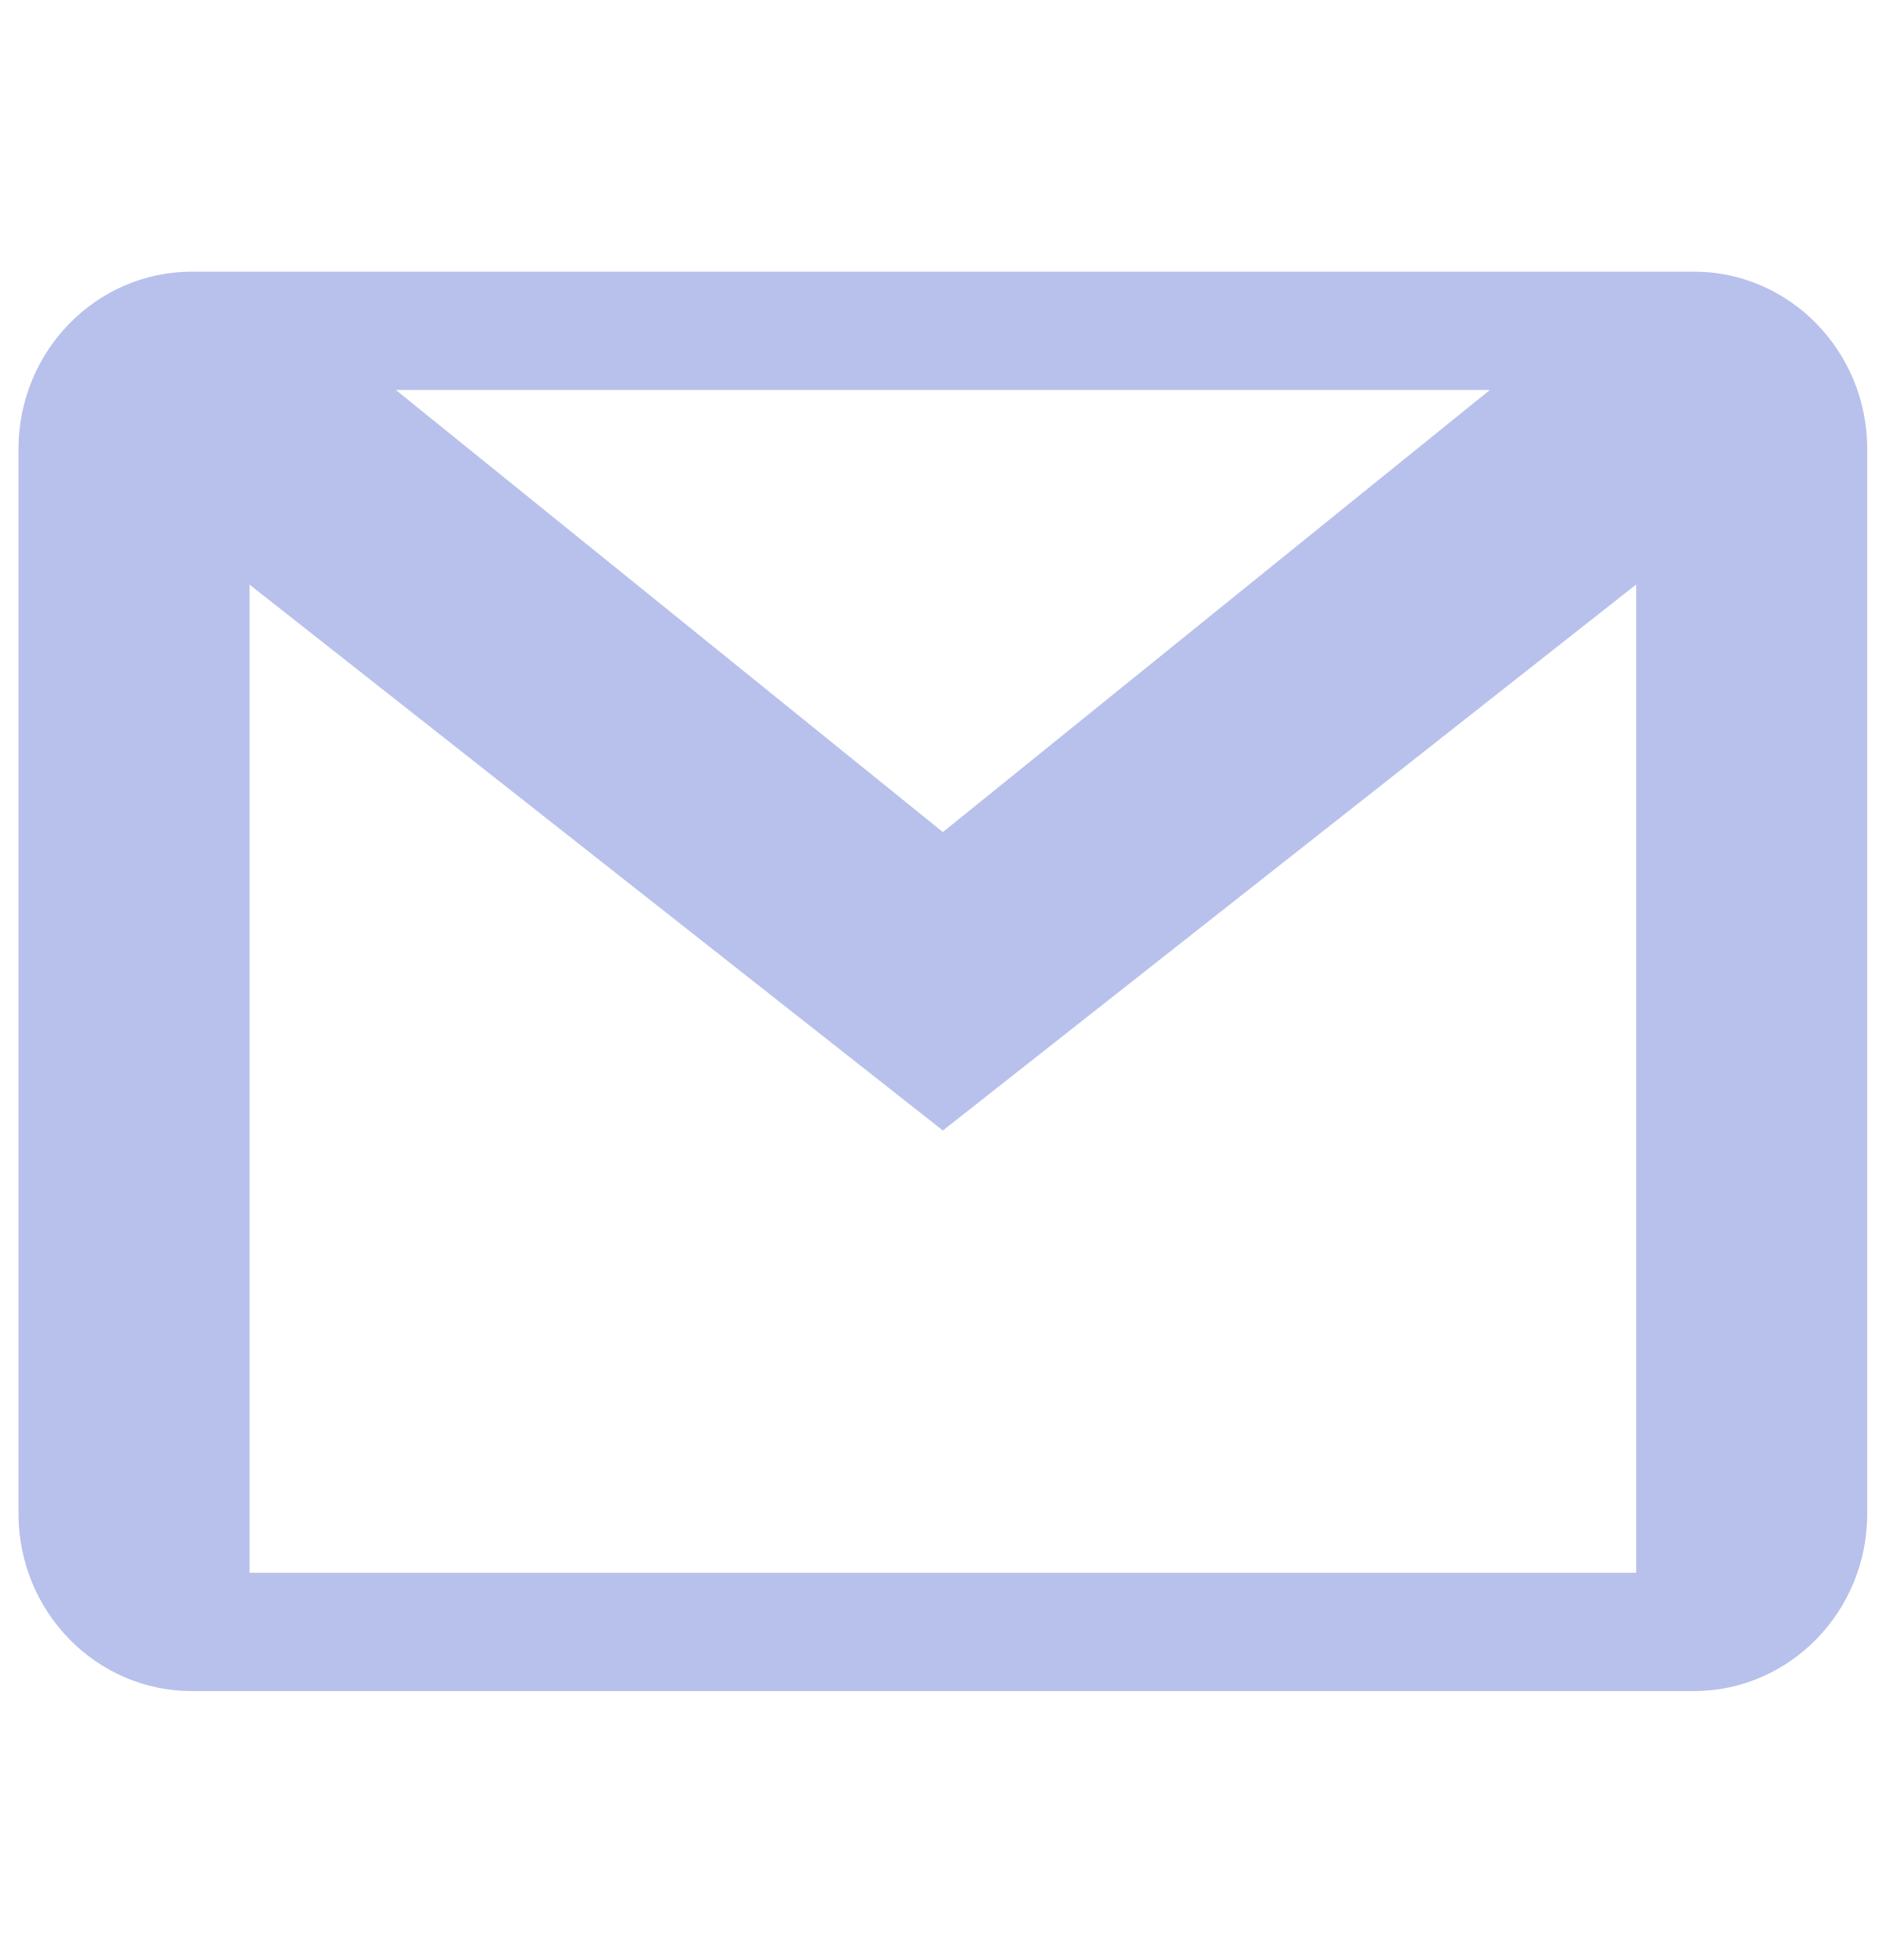
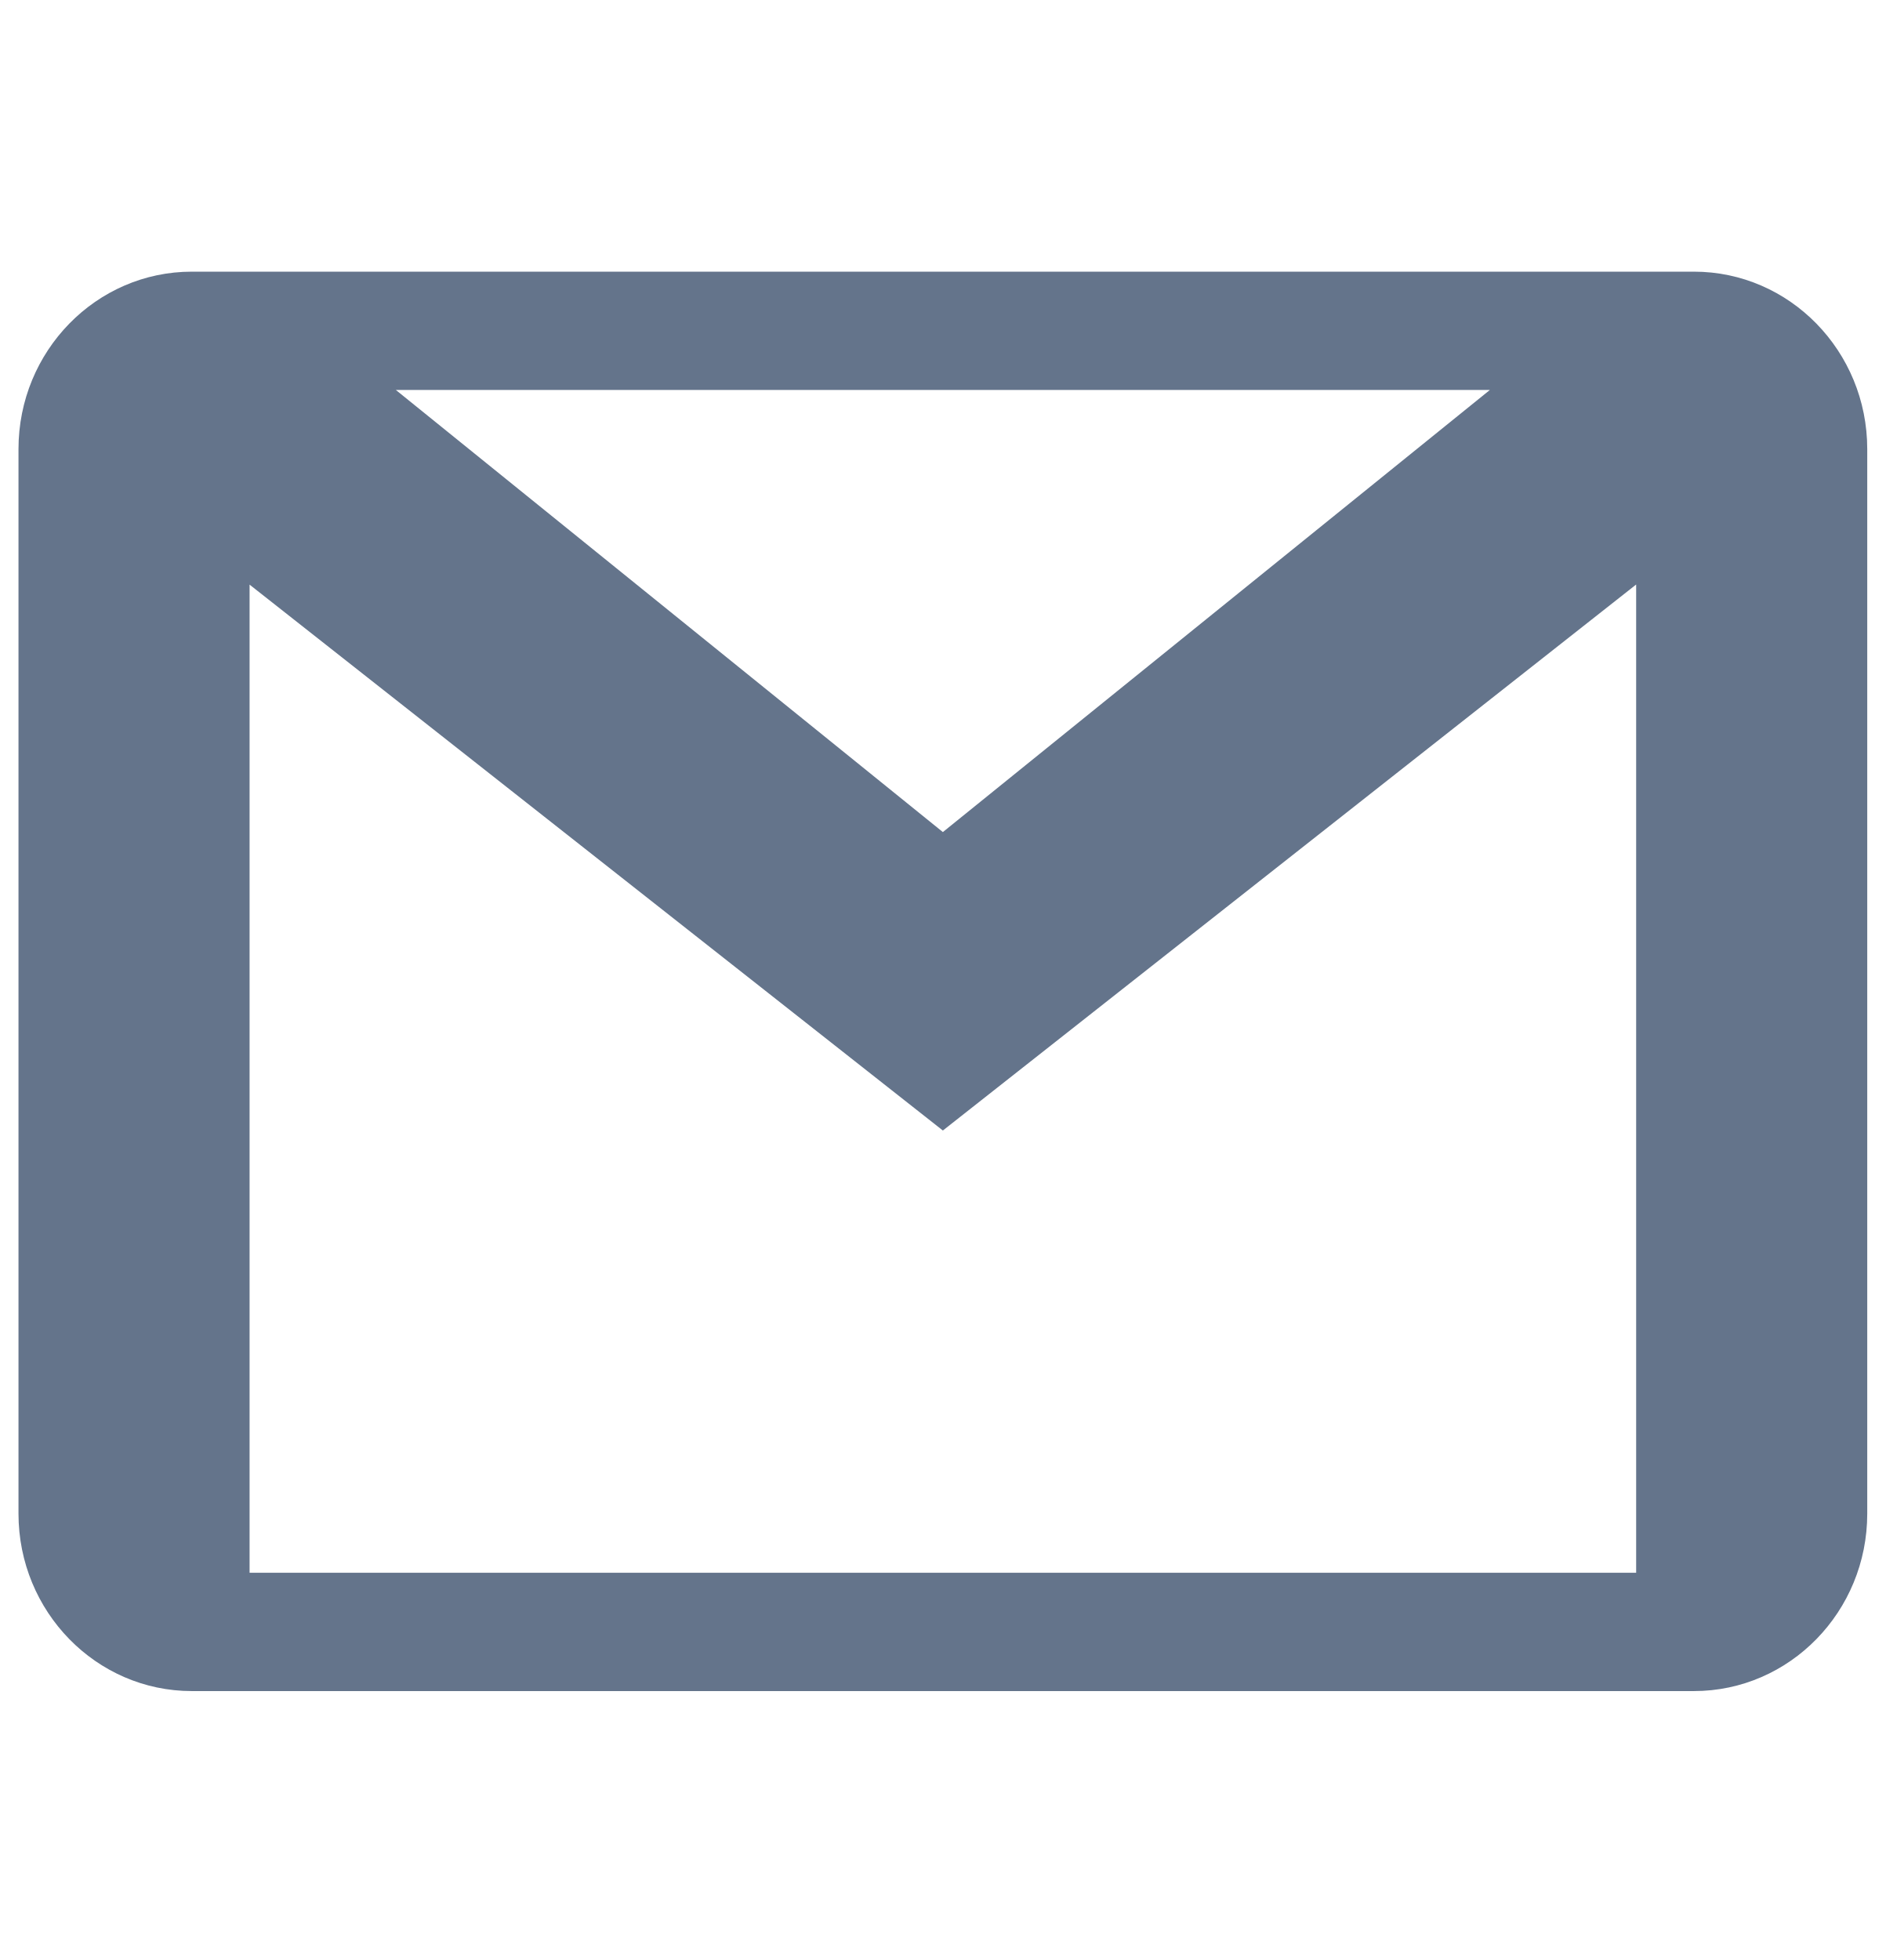
<svg xmlns="http://www.w3.org/2000/svg" width="51" height="53" fill="none" viewBox="0 0 51 53">
-   <path fill="#B8C1EC" d="M45.812 7.346H44.25H6.75H5.188C2.6 7.346 0.5 9.496 0.5 12.144V13.743V39.331V40.93C0.5 43.578 2.6 45.728 5.188 45.728H6.75H44.25H45.812C48.4 45.728 50.5 43.578 50.5 40.93V39.331V13.743V12.144C50.5 9.496 48.4 7.346 45.812 7.346ZM40.294 10.545L25.5 22.5L10.706 10.545H40.294ZM44.25 42.529H6.75V15.809L25.5 30.57L44.25 15.806V42.529Z" />
+   <path fill="#64748b" d="M45.812 7.346H44.25H6.75H5.188C2.6 7.346 0.5 9.496 0.5 12.144V13.743V39.331V40.93C0.5 43.578 2.6 45.728 5.188 45.728H6.75H44.25H45.812C48.4 45.728 50.5 43.578 50.5 40.93V39.331V13.743V12.144C50.5 9.496 48.4 7.346 45.812 7.346ZM40.294 10.545L25.5 22.5L10.706 10.545H40.294ZM44.25 42.529H6.75V15.809L25.5 30.57L44.25 15.806V42.529Z" />
</svg>
